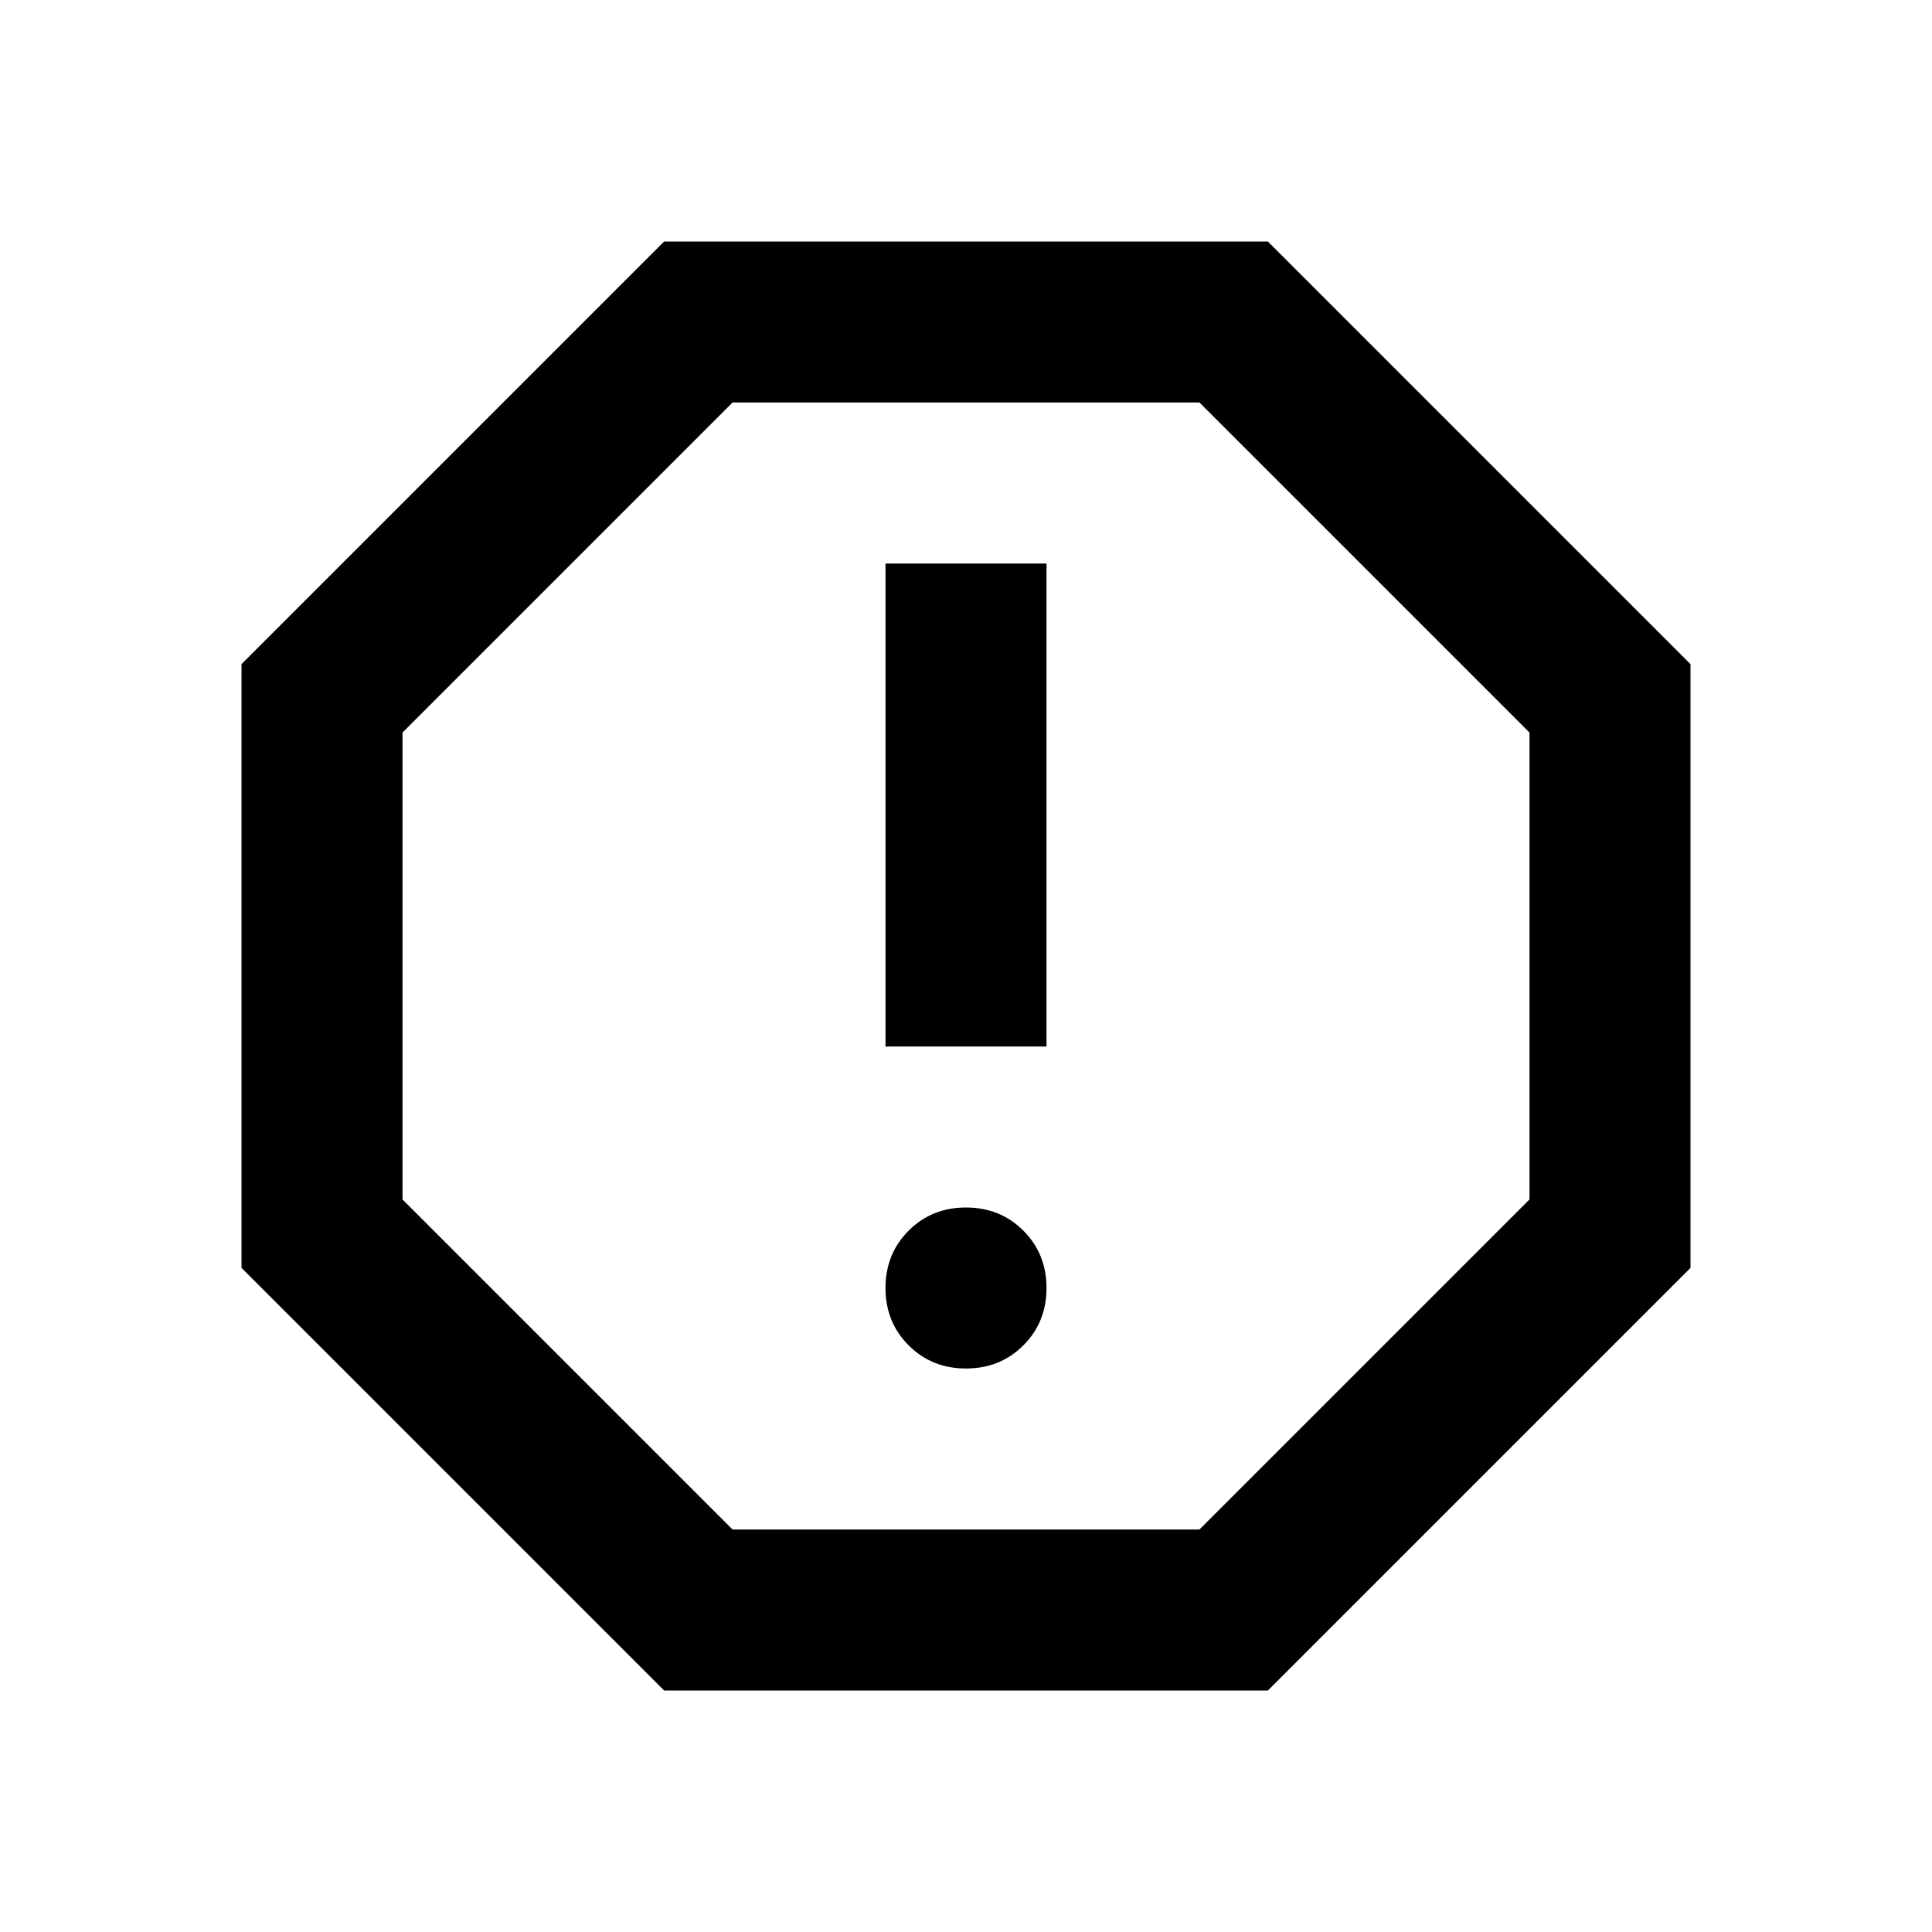
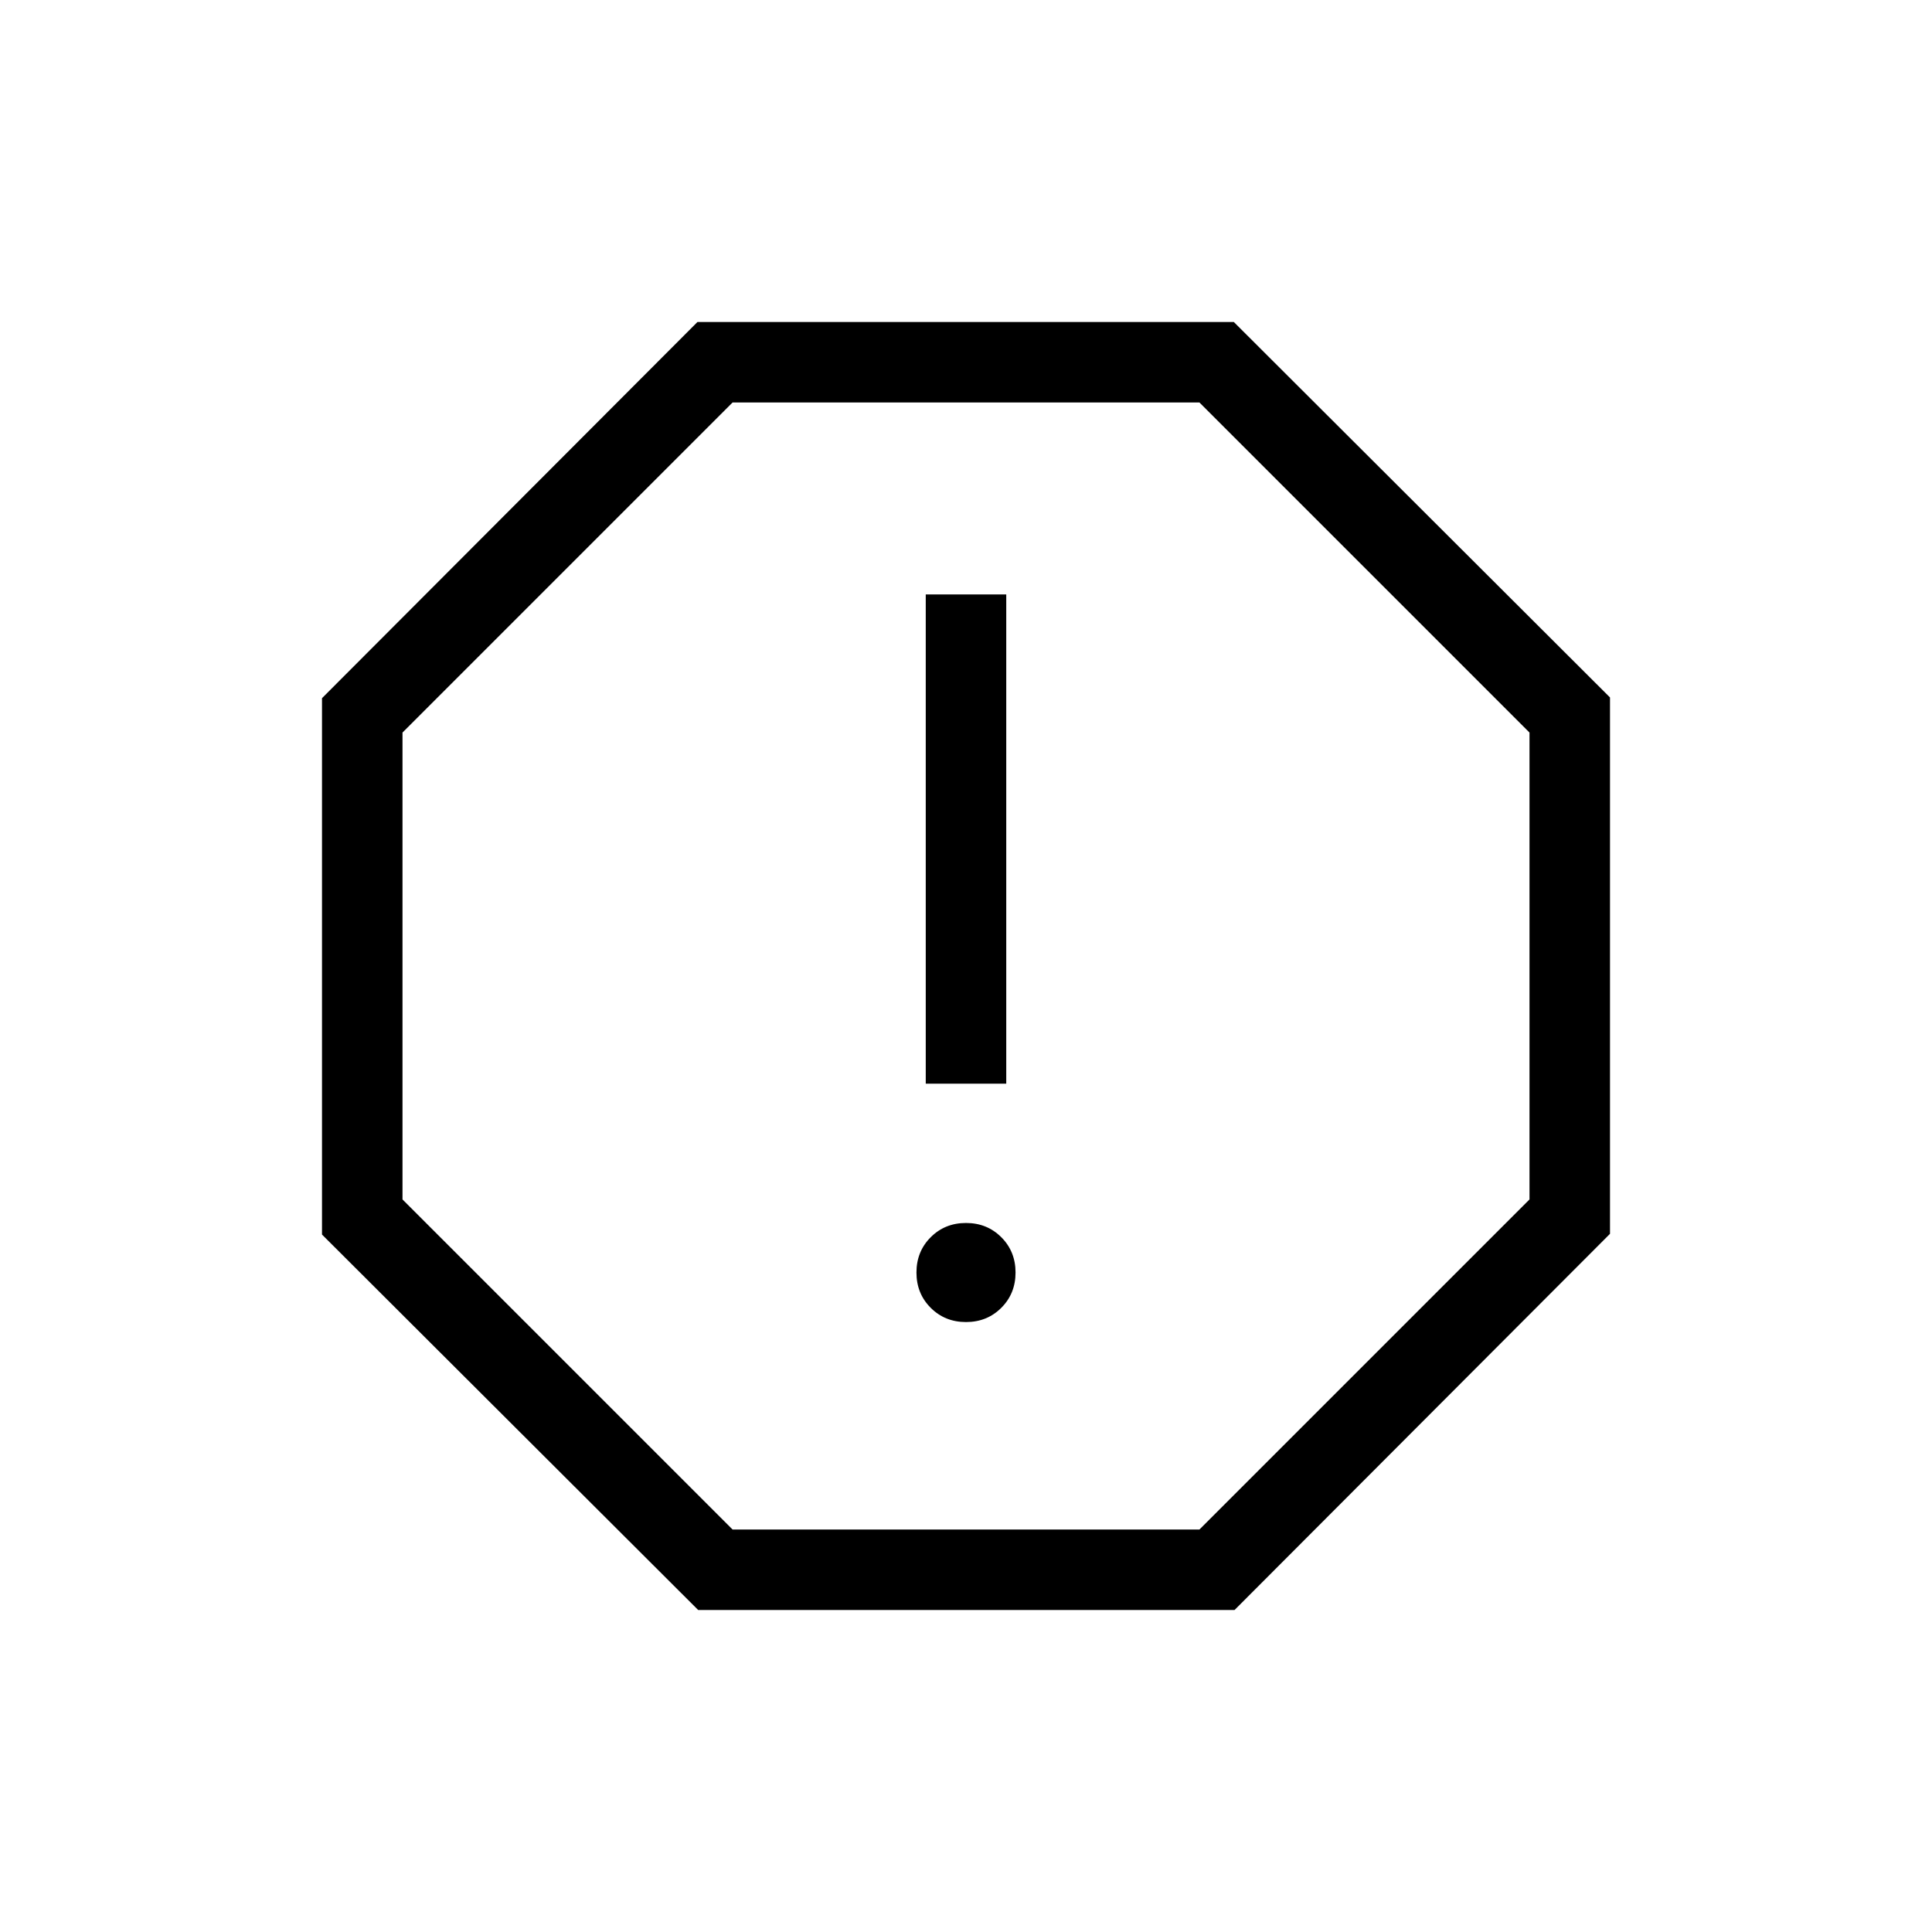
<svg xmlns="http://www.w3.org/2000/svg" height="24px" viewBox="0 -960 960 960" width="24px" fill="#000">
-   <path d="M480-280q17 0 28.5-11.5T520-320q0-17-11.5-28.5T480-360q-17 0-28.5 11.5T440-320q0 17 11.5 28.5T480-280Zm-40-160h80v-240h-80v240ZM330-120 120-330v-300l210-210h300l210 210v300L630-120H330Zm34-80h232l164-164v-232L596-760H364L200-596v232l164 164Zm116-280Z" />
+   <path d="M480-303.08q10.46 0 17.54-7.07 7.08-7.08 7.08-17.54 0-10.46-7.08-17.54-7.08-7.08-17.54-7.08-10.46 0-17.54 7.08-7.08 7.08-7.08 17.54 0 10.46 7.08 17.54 7.08 7.07 17.54 7.07Zm-20-118.46h40v-243.08h-40v243.08ZM346.92-160 160-346.56v-266.52L346.56-800h266.52L800-613.44v266.52L613.44-160H346.92ZM364-200h232l164-164v-232L596-760H364L200-596v232l164 164Zm116-280Z" />
</svg>
